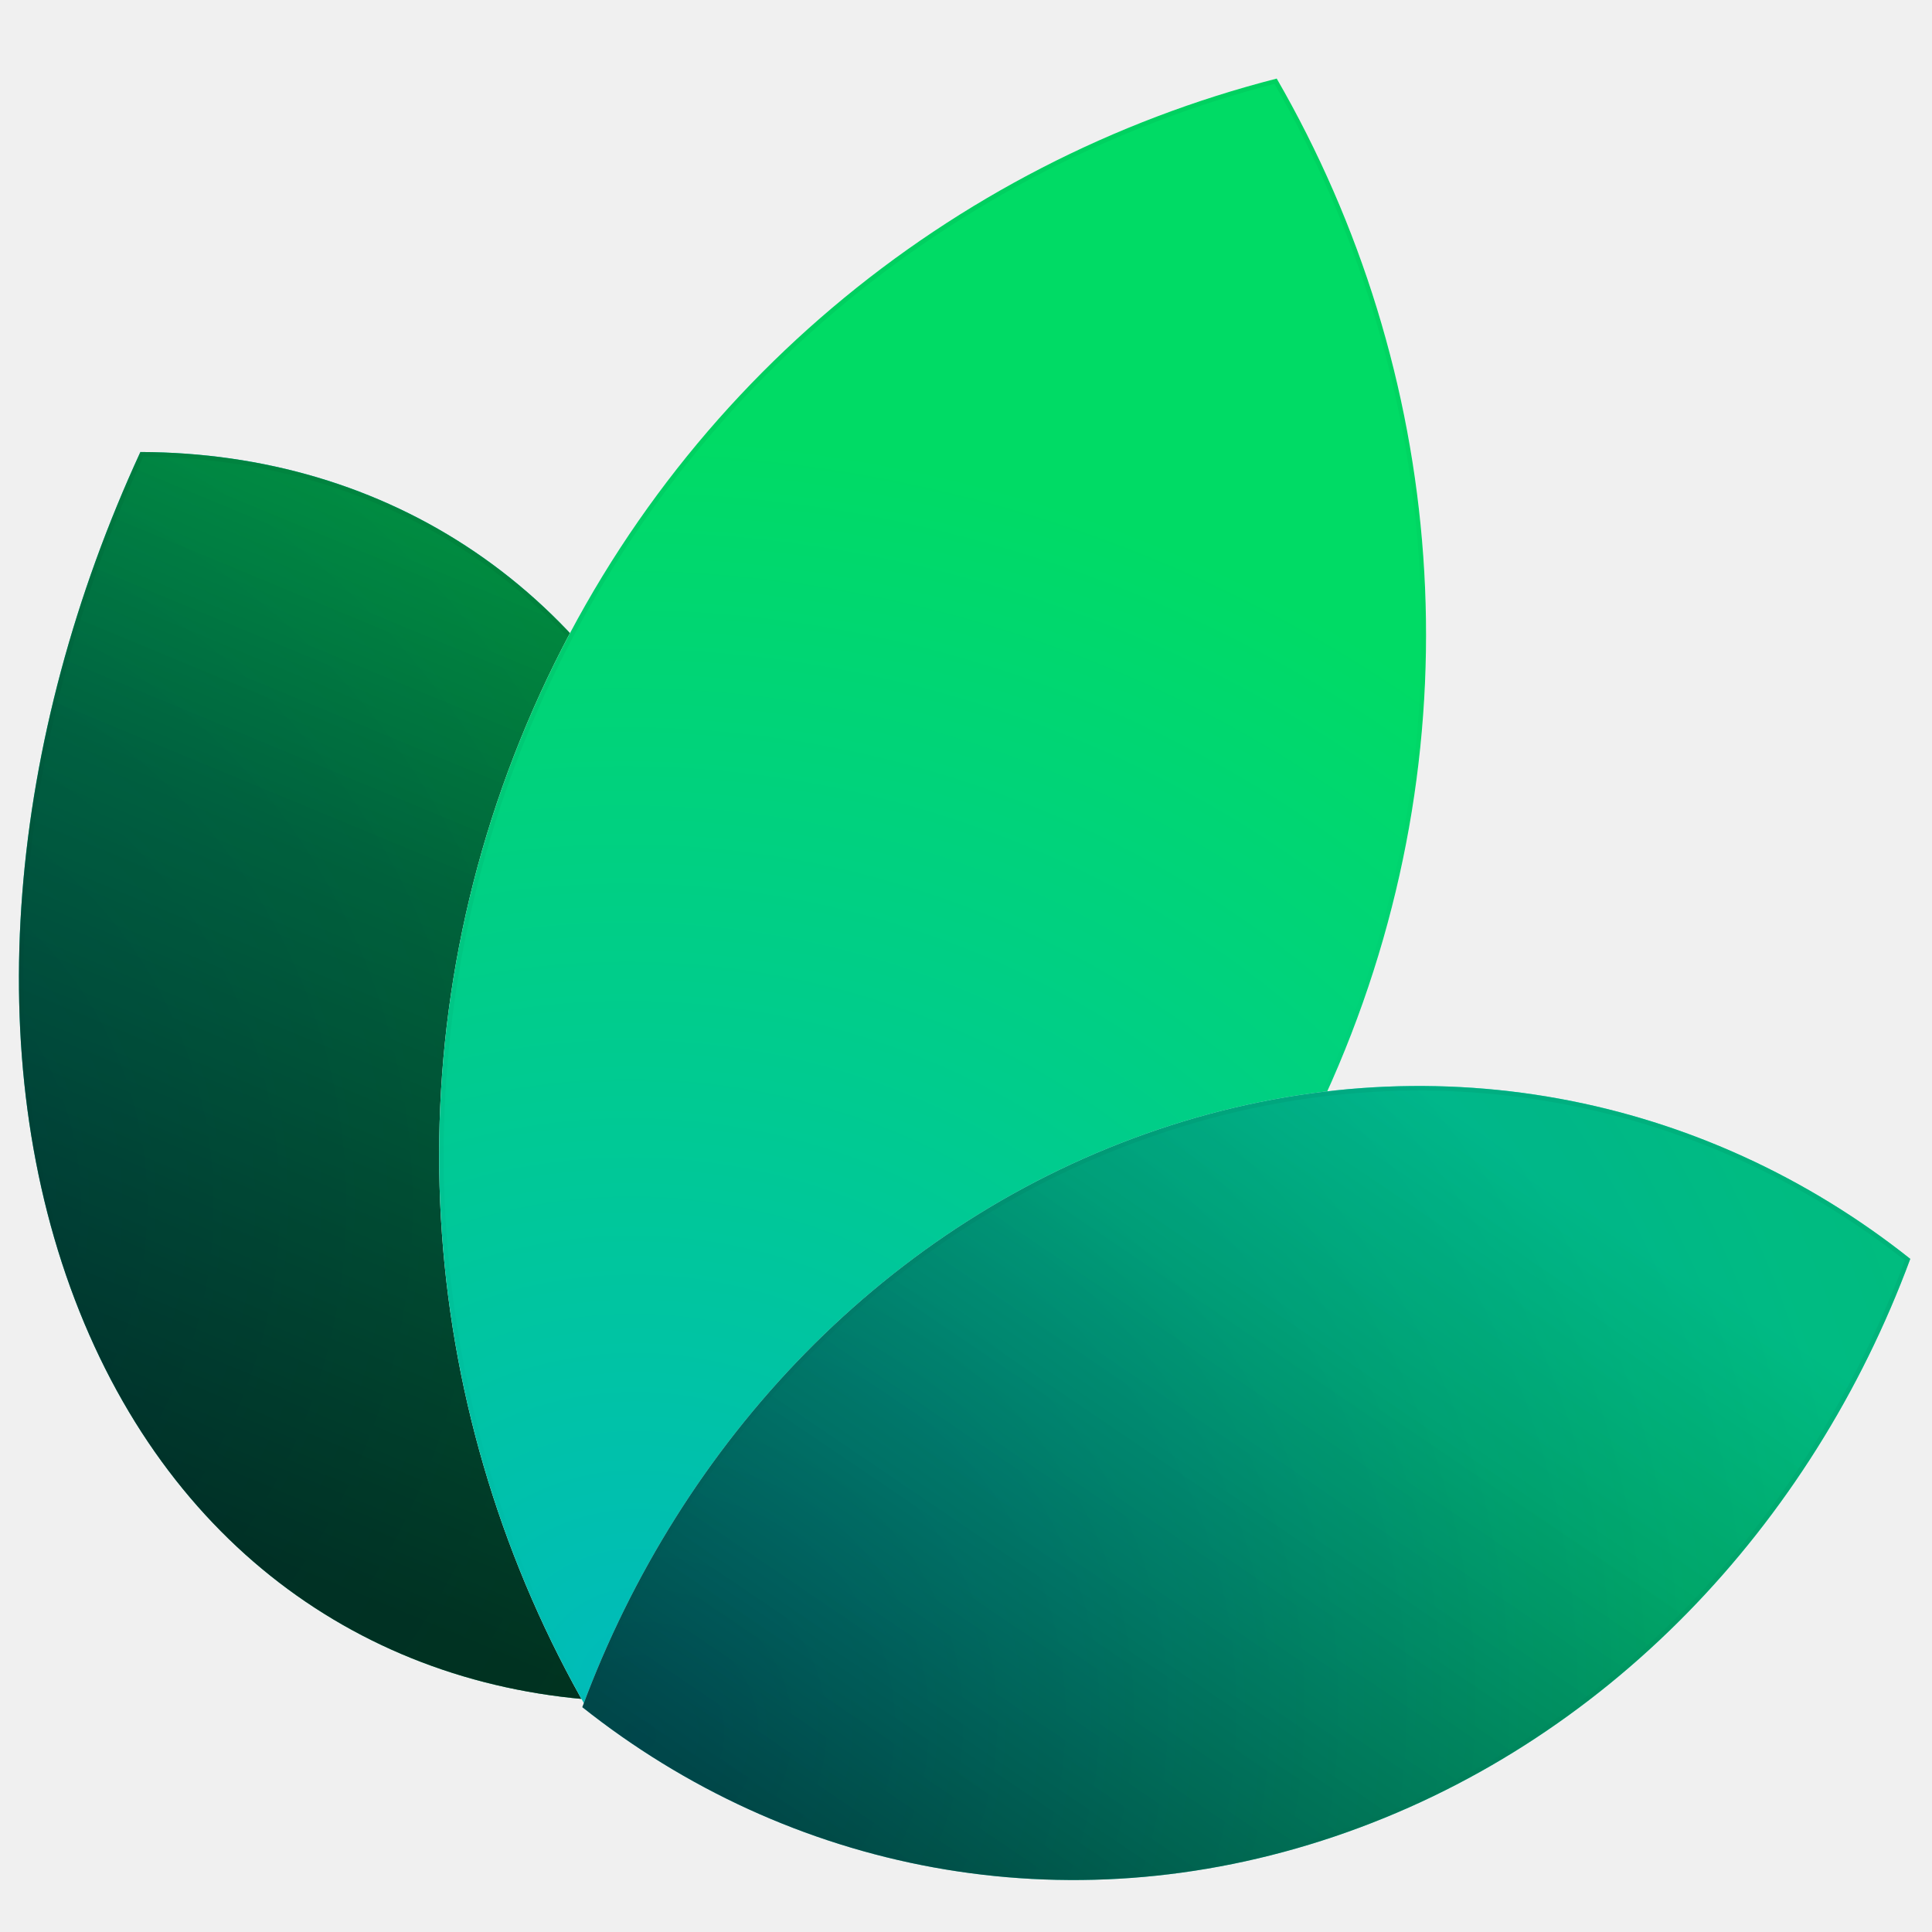
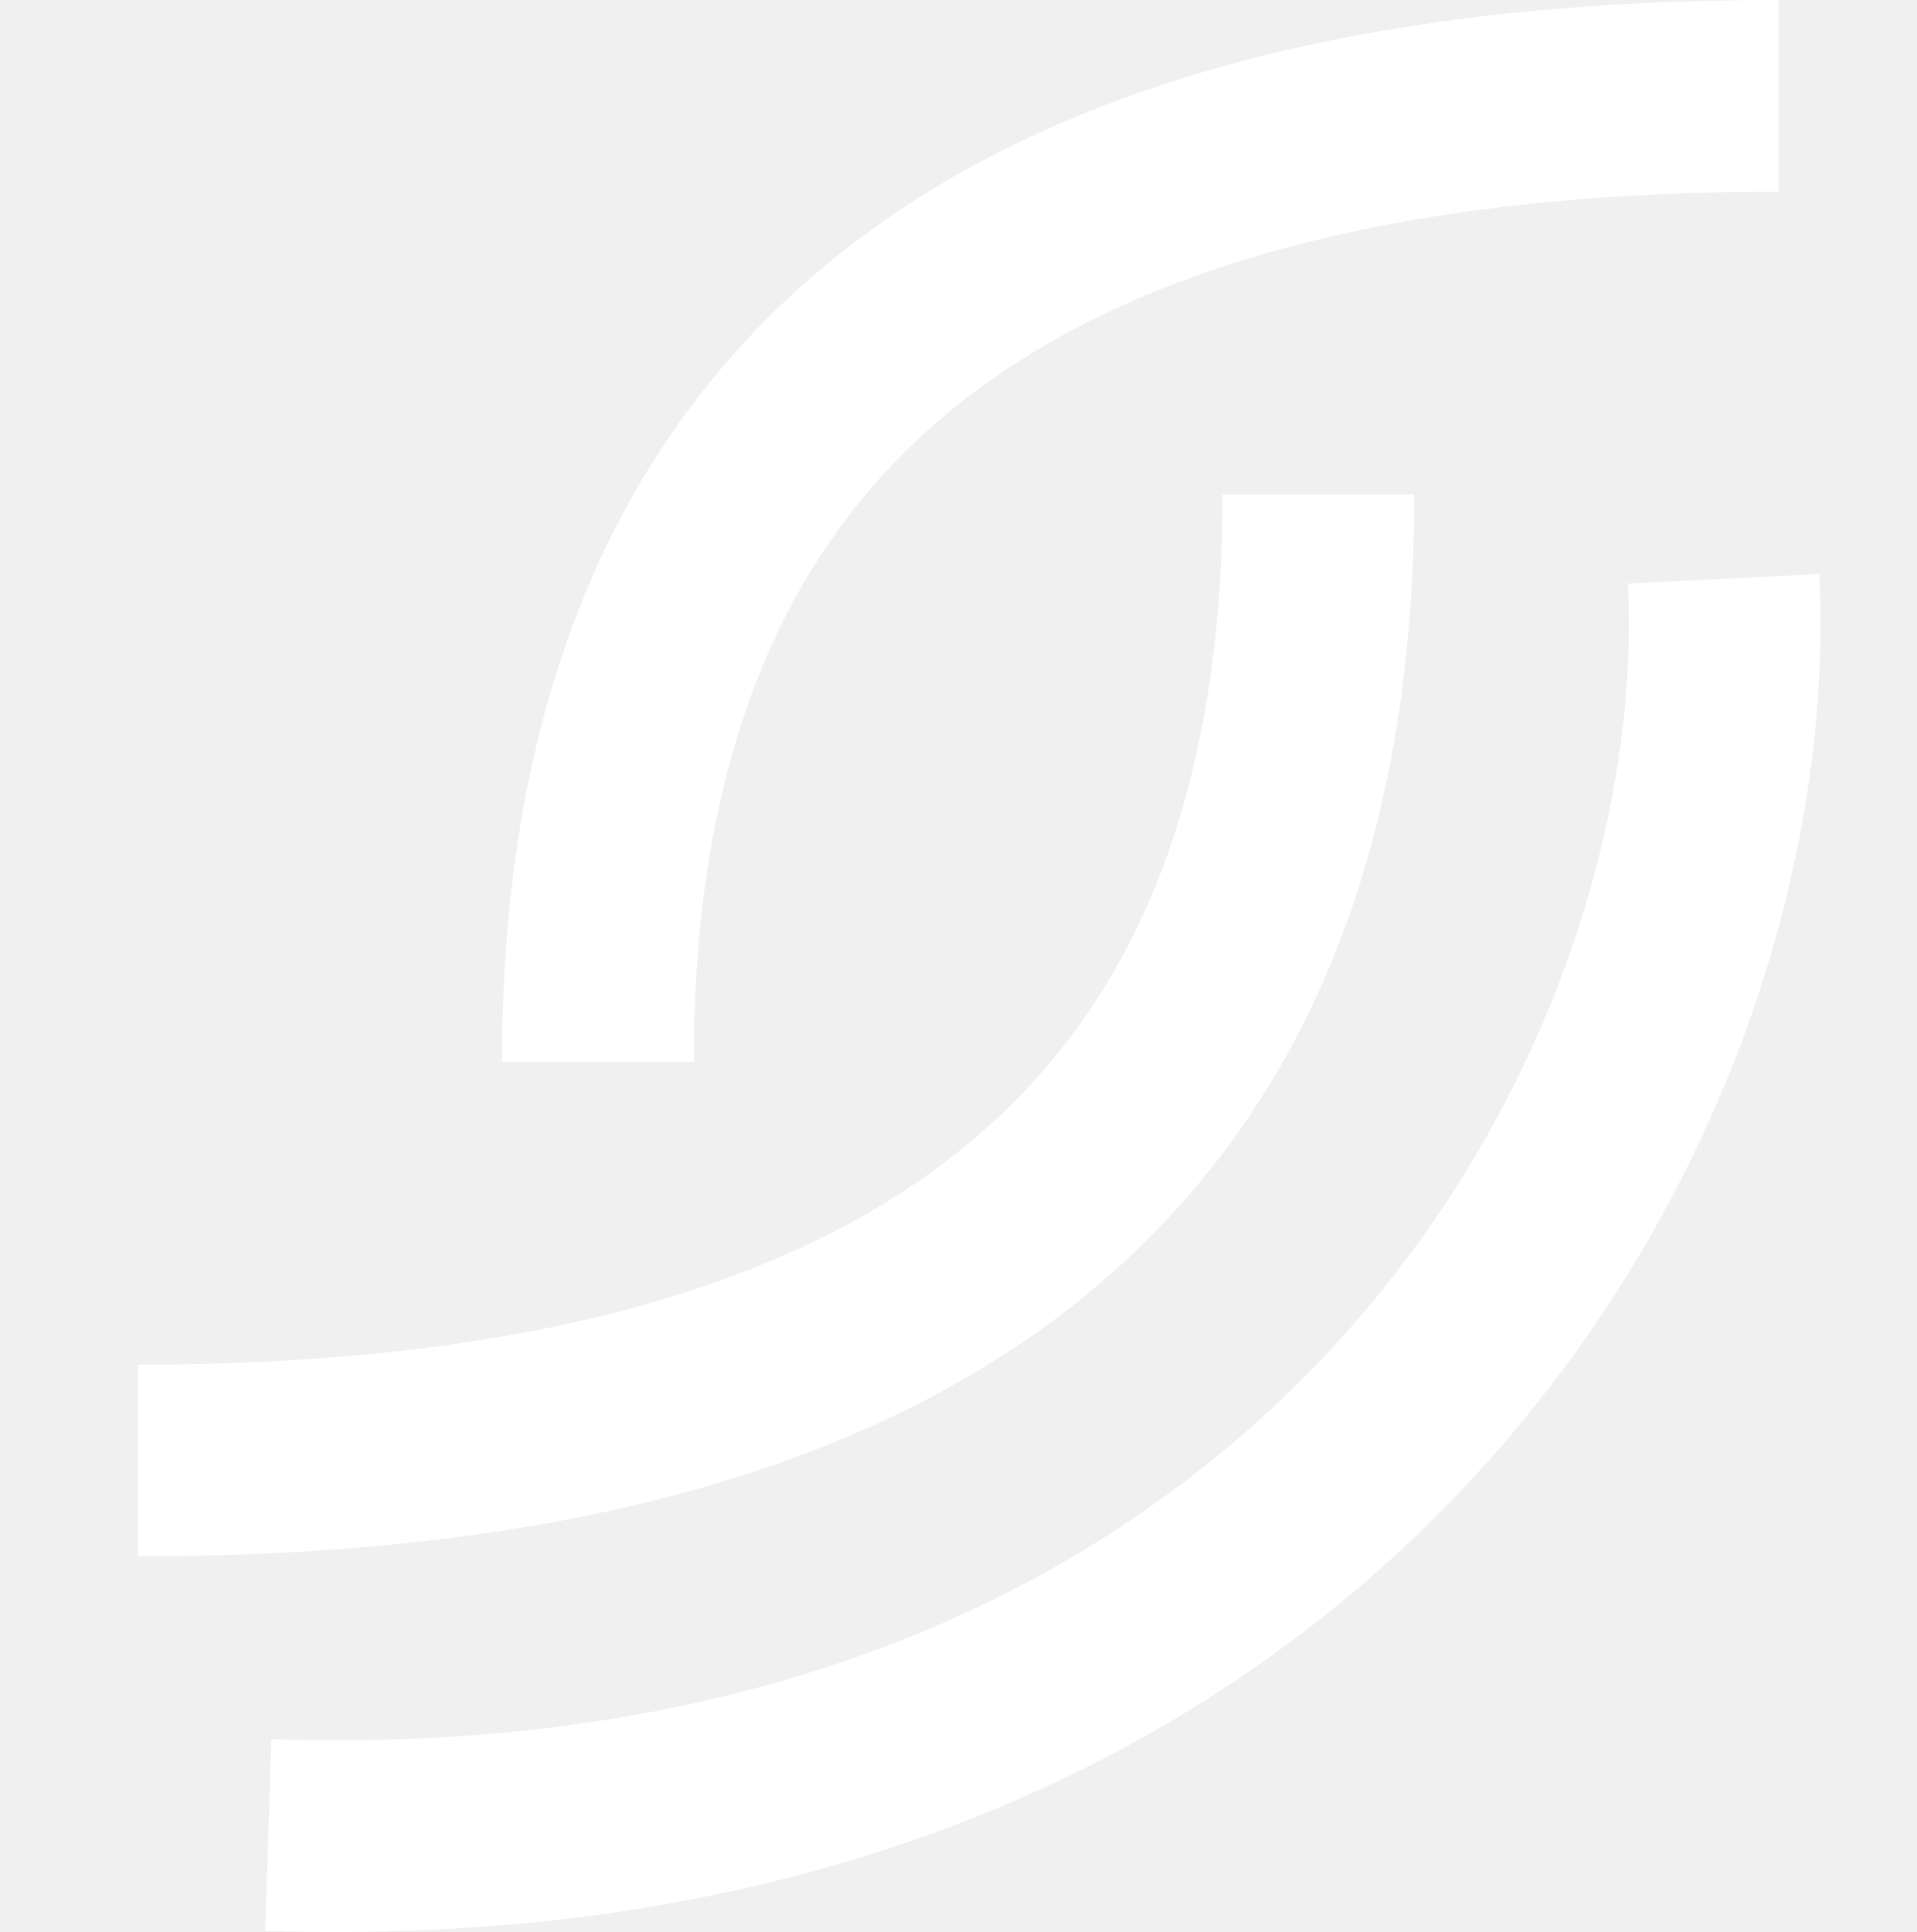
- <svg xmlns="http://www.w3.org/2000/svg" width="24" height="24" viewBox="0 0 24 24" fill="none">
-   <path d="M7.953 21.139C4.896 21.13 2.255 19.458 0.987 16.29C-0.28 13.121 0.109 9.163 1.744 5.615C4.801 5.624 7.442 7.296 8.71 10.465C9.977 13.633 9.588 17.591 7.953 21.139Z" fill="white" />
-   <path d="M7.953 21.139C4.896 21.13 2.255 19.458 0.987 16.29C-0.28 13.121 0.109 9.163 1.744 5.615C4.801 5.624 7.442 7.296 8.71 10.465C9.977 13.633 9.588 17.591 7.953 21.139Z" fill="url(#paint0_radial_101_2703)" />
-   <path d="M7.953 21.139C4.896 21.13 2.255 19.458 0.987 16.29C-0.28 13.121 0.109 9.163 1.744 5.615C4.801 5.624 7.442 7.296 8.71 10.465C9.977 13.633 9.588 17.591 7.953 21.139Z" fill="black" fill-opacity="0.5" style="mix-blend-mode:hard-light" />
-   <path d="M7.953 21.139C4.896 21.13 2.255 19.458 0.987 16.29C-0.28 13.121 0.109 9.163 1.744 5.615C4.801 5.624 7.442 7.296 8.71 10.465C9.977 13.633 9.588 17.591 7.953 21.139Z" fill="url(#paint1_linear_101_2703)" fill-opacity="0.5" style="mix-blend-mode:hard-light" />
-   <path d="M8.684 10.476C9.945 13.63 9.561 17.572 7.935 21.111C4.897 21.096 2.274 19.431 1.013 16.279C-0.248 13.124 0.136 9.182 1.762 5.643C4.8 5.659 7.423 7.324 8.684 10.476Z" stroke="url(#paint2_linear_101_2703)" stroke-opacity="0.05" stroke-width="0.056" />
-   <path d="M7.31 21.257C11.354 20.221 14.884 17.375 16.628 13.236C18.373 9.097 17.945 4.587 15.86 0.976C11.816 2.012 8.287 4.858 6.542 8.998C4.797 13.137 5.225 17.646 7.31 21.257Z" fill="white" />
-   <path d="M7.31 21.257C11.354 20.221 14.884 17.375 16.628 13.236C18.373 9.097 17.945 4.587 15.86 0.976C11.816 2.012 8.287 4.858 6.542 8.998C4.797 13.137 5.225 17.646 7.31 21.257Z" fill="url(#paint3_radial_101_2703)" />
-   <path d="M16.603 13.225C14.864 17.349 11.351 20.187 7.324 21.225C5.253 17.624 4.829 13.132 6.568 9.009C8.306 4.885 11.819 2.047 15.846 1.009C17.918 4.61 18.341 9.101 16.603 13.225Z" stroke="url(#paint4_linear_101_2703)" stroke-opacity="0.05" stroke-width="0.056" />
-   <path d="M7.234 21.207C9.789 23.237 13.21 23.951 16.577 22.814C19.944 21.677 22.506 18.945 23.73 15.638C21.175 13.608 17.754 12.894 14.387 14.031C11.02 15.168 8.458 17.901 7.234 21.207Z" fill="white" />
-   <path d="M7.234 21.207C9.789 23.237 13.21 23.951 16.577 22.814C19.944 21.677 22.506 18.945 23.73 15.638C21.175 13.608 17.754 12.894 14.387 14.031C11.02 15.168 8.458 17.901 7.234 21.207Z" fill="url(#paint5_radial_101_2703)" />
-   <path d="M7.234 21.207C9.789 23.237 13.21 23.951 16.577 22.814C19.944 21.677 22.506 18.945 23.73 15.638C21.175 13.608 17.754 12.894 14.387 14.031C11.02 15.168 8.458 17.901 7.234 21.207Z" fill="black" fill-opacity="0.2" style="mix-blend-mode:hard-light" />
-   <path d="M7.234 21.207C9.789 23.237 13.21 23.951 16.577 22.814C19.944 21.677 22.506 18.945 23.73 15.638C21.175 13.608 17.754 12.894 14.387 14.031C11.02 15.168 8.458 17.901 7.234 21.207Z" fill="url(#paint6_linear_101_2703)" fill-opacity="0.5" style="mix-blend-mode:hard-light" />
-   <path d="M16.568 22.787C13.218 23.918 9.814 23.212 7.267 21.198C8.492 17.907 11.044 15.189 14.396 14.058C17.747 12.927 21.15 13.633 23.697 15.648C22.472 18.938 19.92 21.656 16.568 22.787Z" stroke="url(#paint7_linear_101_2703)" stroke-opacity="0.05" stroke-width="0.056" />
-   <defs>
-     <radialGradient id="paint0_radial_101_2703" cx="0" cy="0" r="1" gradientUnits="userSpaceOnUse" gradientTransform="translate(-3.00503 15.023) rotate(-10.029) scale(17.9572 17.784)">
-       <stop stop-color="#00B0BB" />
-       <stop offset="1" stop-color="#00DB65" />
-     </radialGradient>
-     <linearGradient id="paint1_linear_101_2703" x1="7.39" y1="4.813" x2="1.63" y2="18.689" gradientUnits="userSpaceOnUse">
-       <stop stop-color="#18E299" />
-       <stop offset="1" />
-     </linearGradient>
-     <linearGradient id="paint2_linear_101_2703" x1="7.948" y1="8.016" x2="1.761" y2="18.746" gradientUnits="userSpaceOnUse">
-       <stop />
-       <stop offset="1" stop-opacity="0" />
-     </linearGradient>
-     <radialGradient id="paint3_radial_101_2703" cx="0" cy="0" r="1" gradientUnits="userSpaceOnUse" gradientTransform="translate(8.11404 20.8822) rotate(-75.7542) scale(21.6246 23.7772)">
-       <stop stop-color="#00BBBB" />
-       <stop offset="0.713" stop-color="#00DB65" />
-     </radialGradient>
-     <linearGradient id="paint4_linear_101_2703" x1="7.602" y1="5.871" x2="15.556" y2="16.372" gradientUnits="userSpaceOnUse">
-       <stop />
-       <stop offset="1" stop-opacity="0" />
-     </linearGradient>
-     <radialGradient id="paint5_radial_101_2703" cx="0" cy="0" r="1" gradientUnits="userSpaceOnUse" gradientTransform="translate(7.84537 21.5181) rotate(-20.3525) scale(18.5603 17.32)">
-       <stop stop-color="#00B0BB" />
-       <stop offset="1" stop-color="#00DB65" />
-     </radialGradient>
-     <linearGradient id="paint6_linear_101_2703" x1="16.808" y1="13.007" x2="10.041" y2="22.994" gradientUnits="userSpaceOnUse">
-       <stop stop-color="#00B1BC" />
-       <stop offset="1" />
-     </linearGradient>
-     <linearGradient id="paint7_linear_101_2703" x1="16.808" y1="13.007" x2="14.169" y2="23.841" gradientUnits="userSpaceOnUse">
-       <stop />
-       <stop offset="1" stop-opacity="0" />
-     </linearGradient>
-   </defs>
+ <svg xmlns="http://www.w3.org/2000/svg" width="250" height="252" viewBox="0 0 250 252" fill="none">
+   <path d="M172 64.5C172 144.012 127.431 190.5 18 190.5" stroke="white" stroke-width="25" />
+   <path d="M224.855 75.5C228.228 142.94 172.814 243.851 35 239.355" stroke="white" stroke-width="25" />
+   <path d="M78 138.5C78 58.988 122.569 12.5 232 12.5" stroke="white" stroke-width="25" />
</svg>
